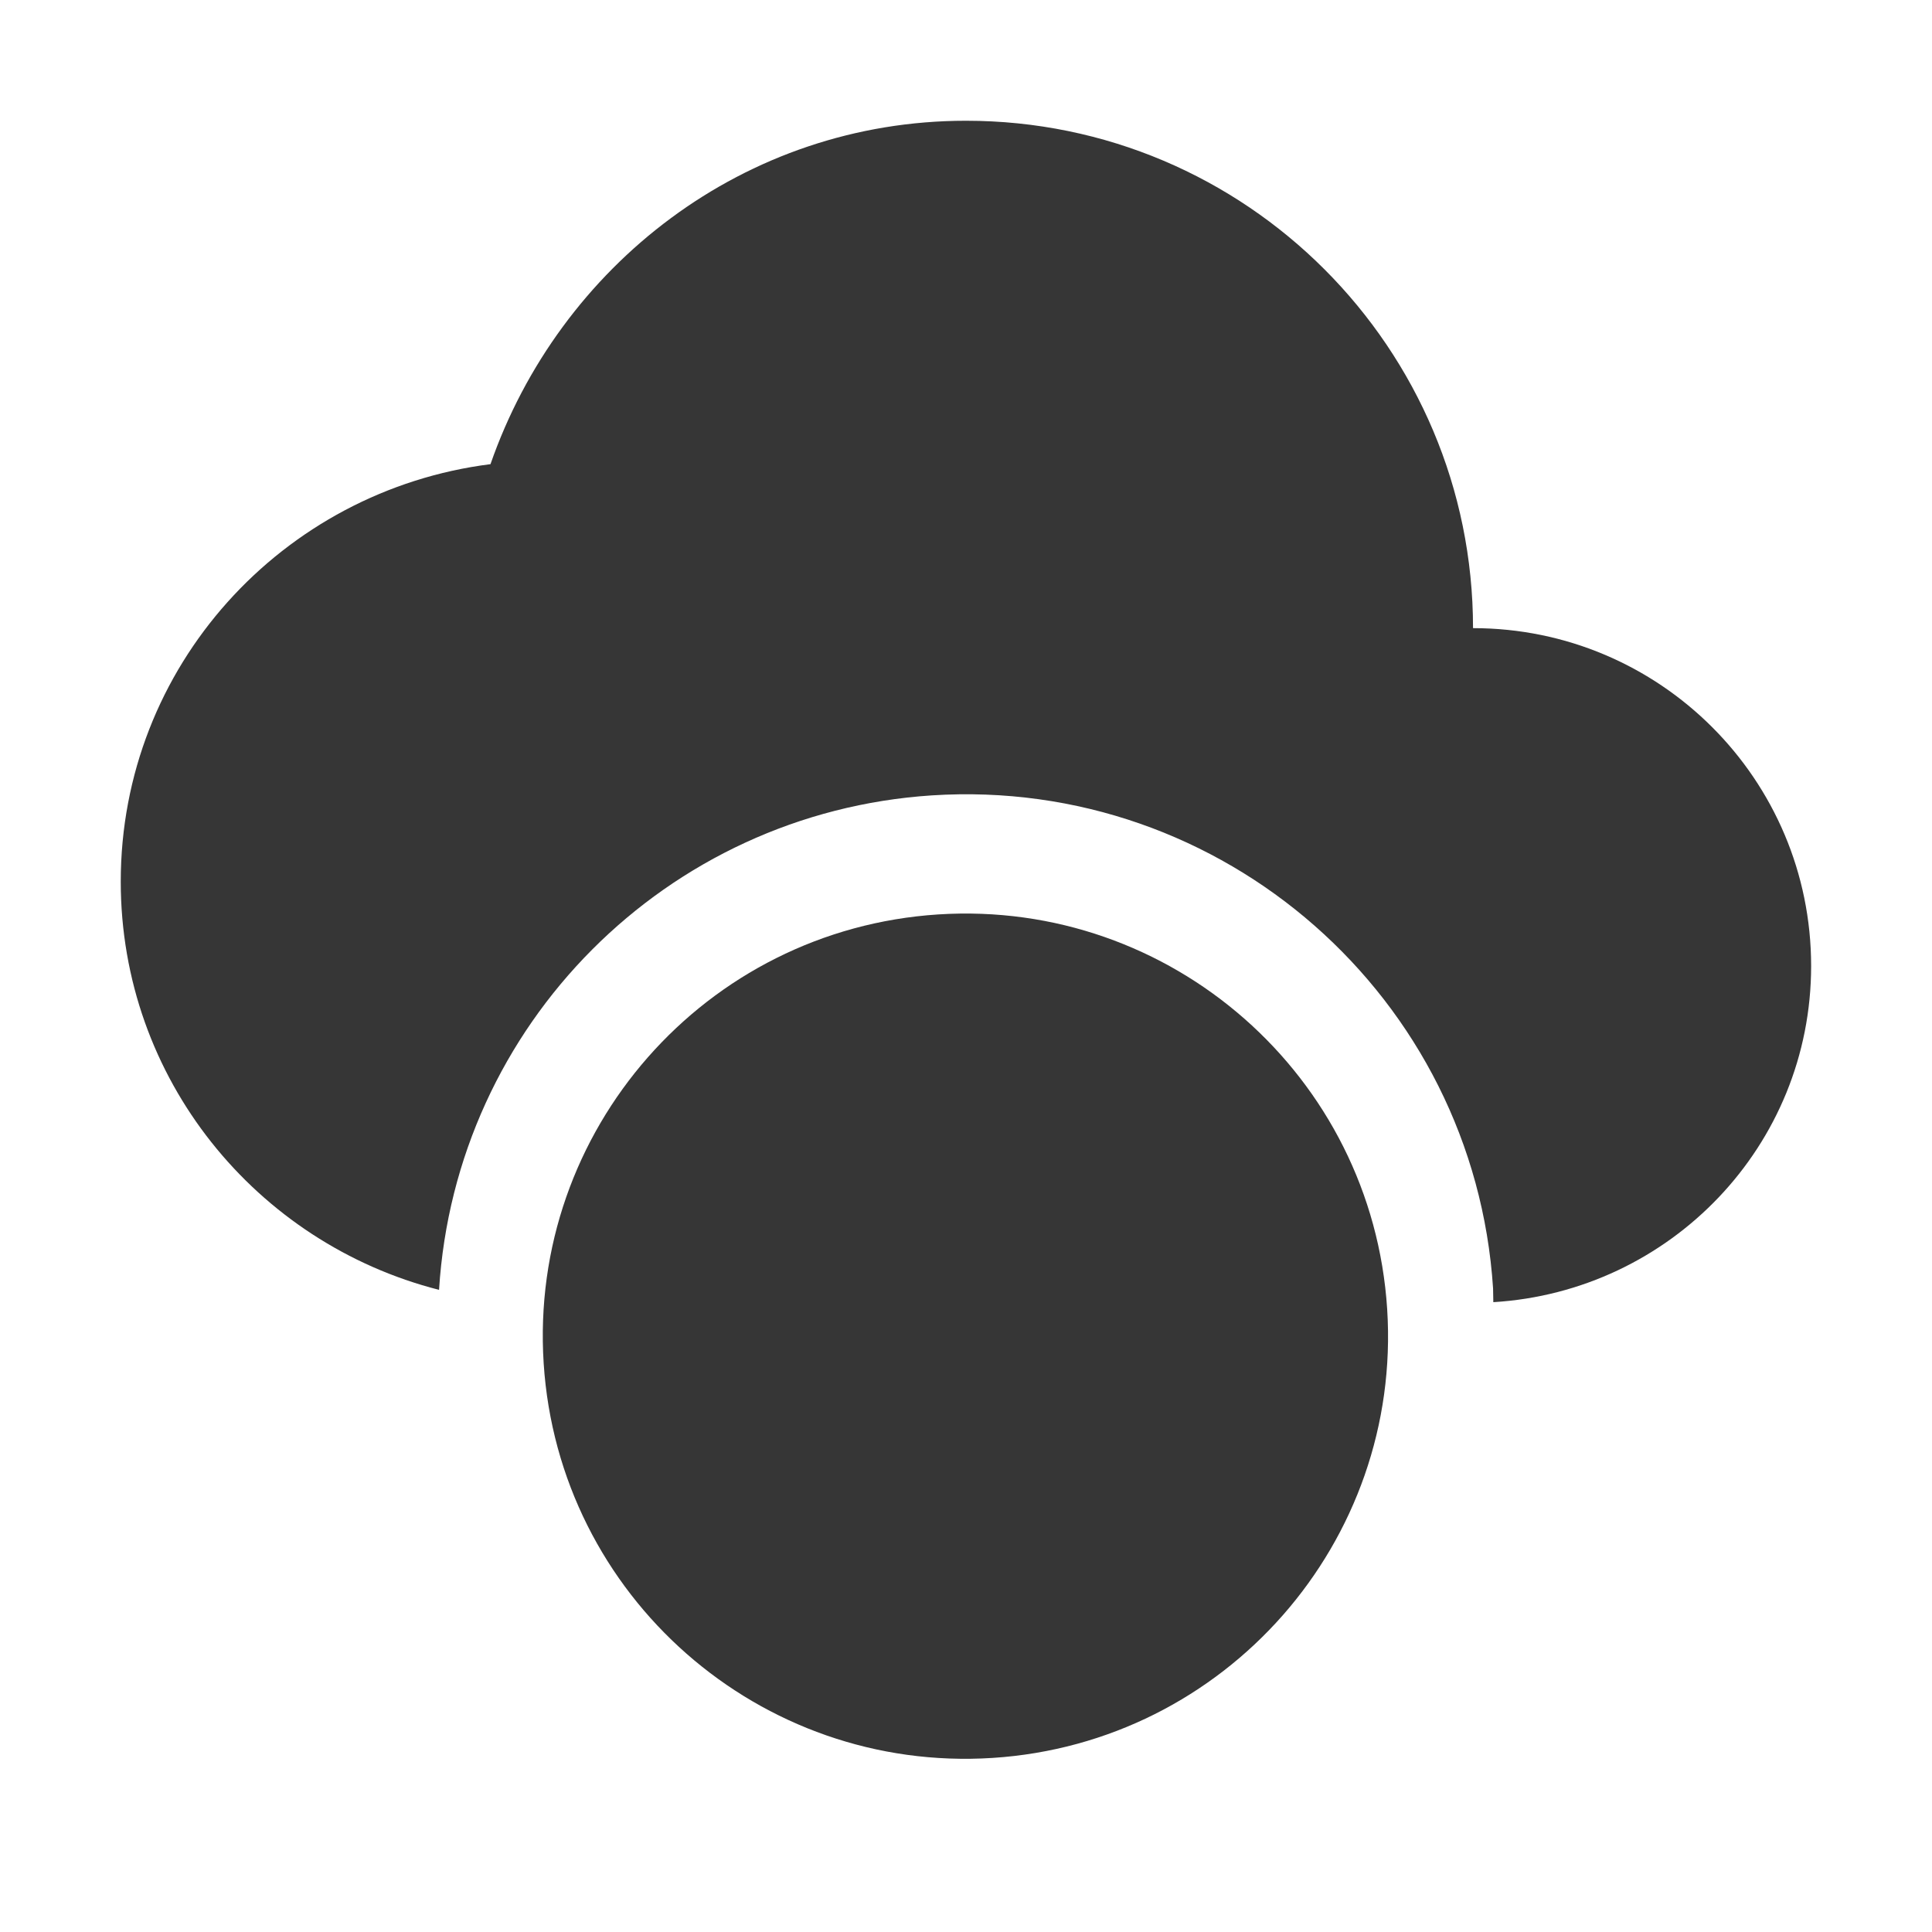
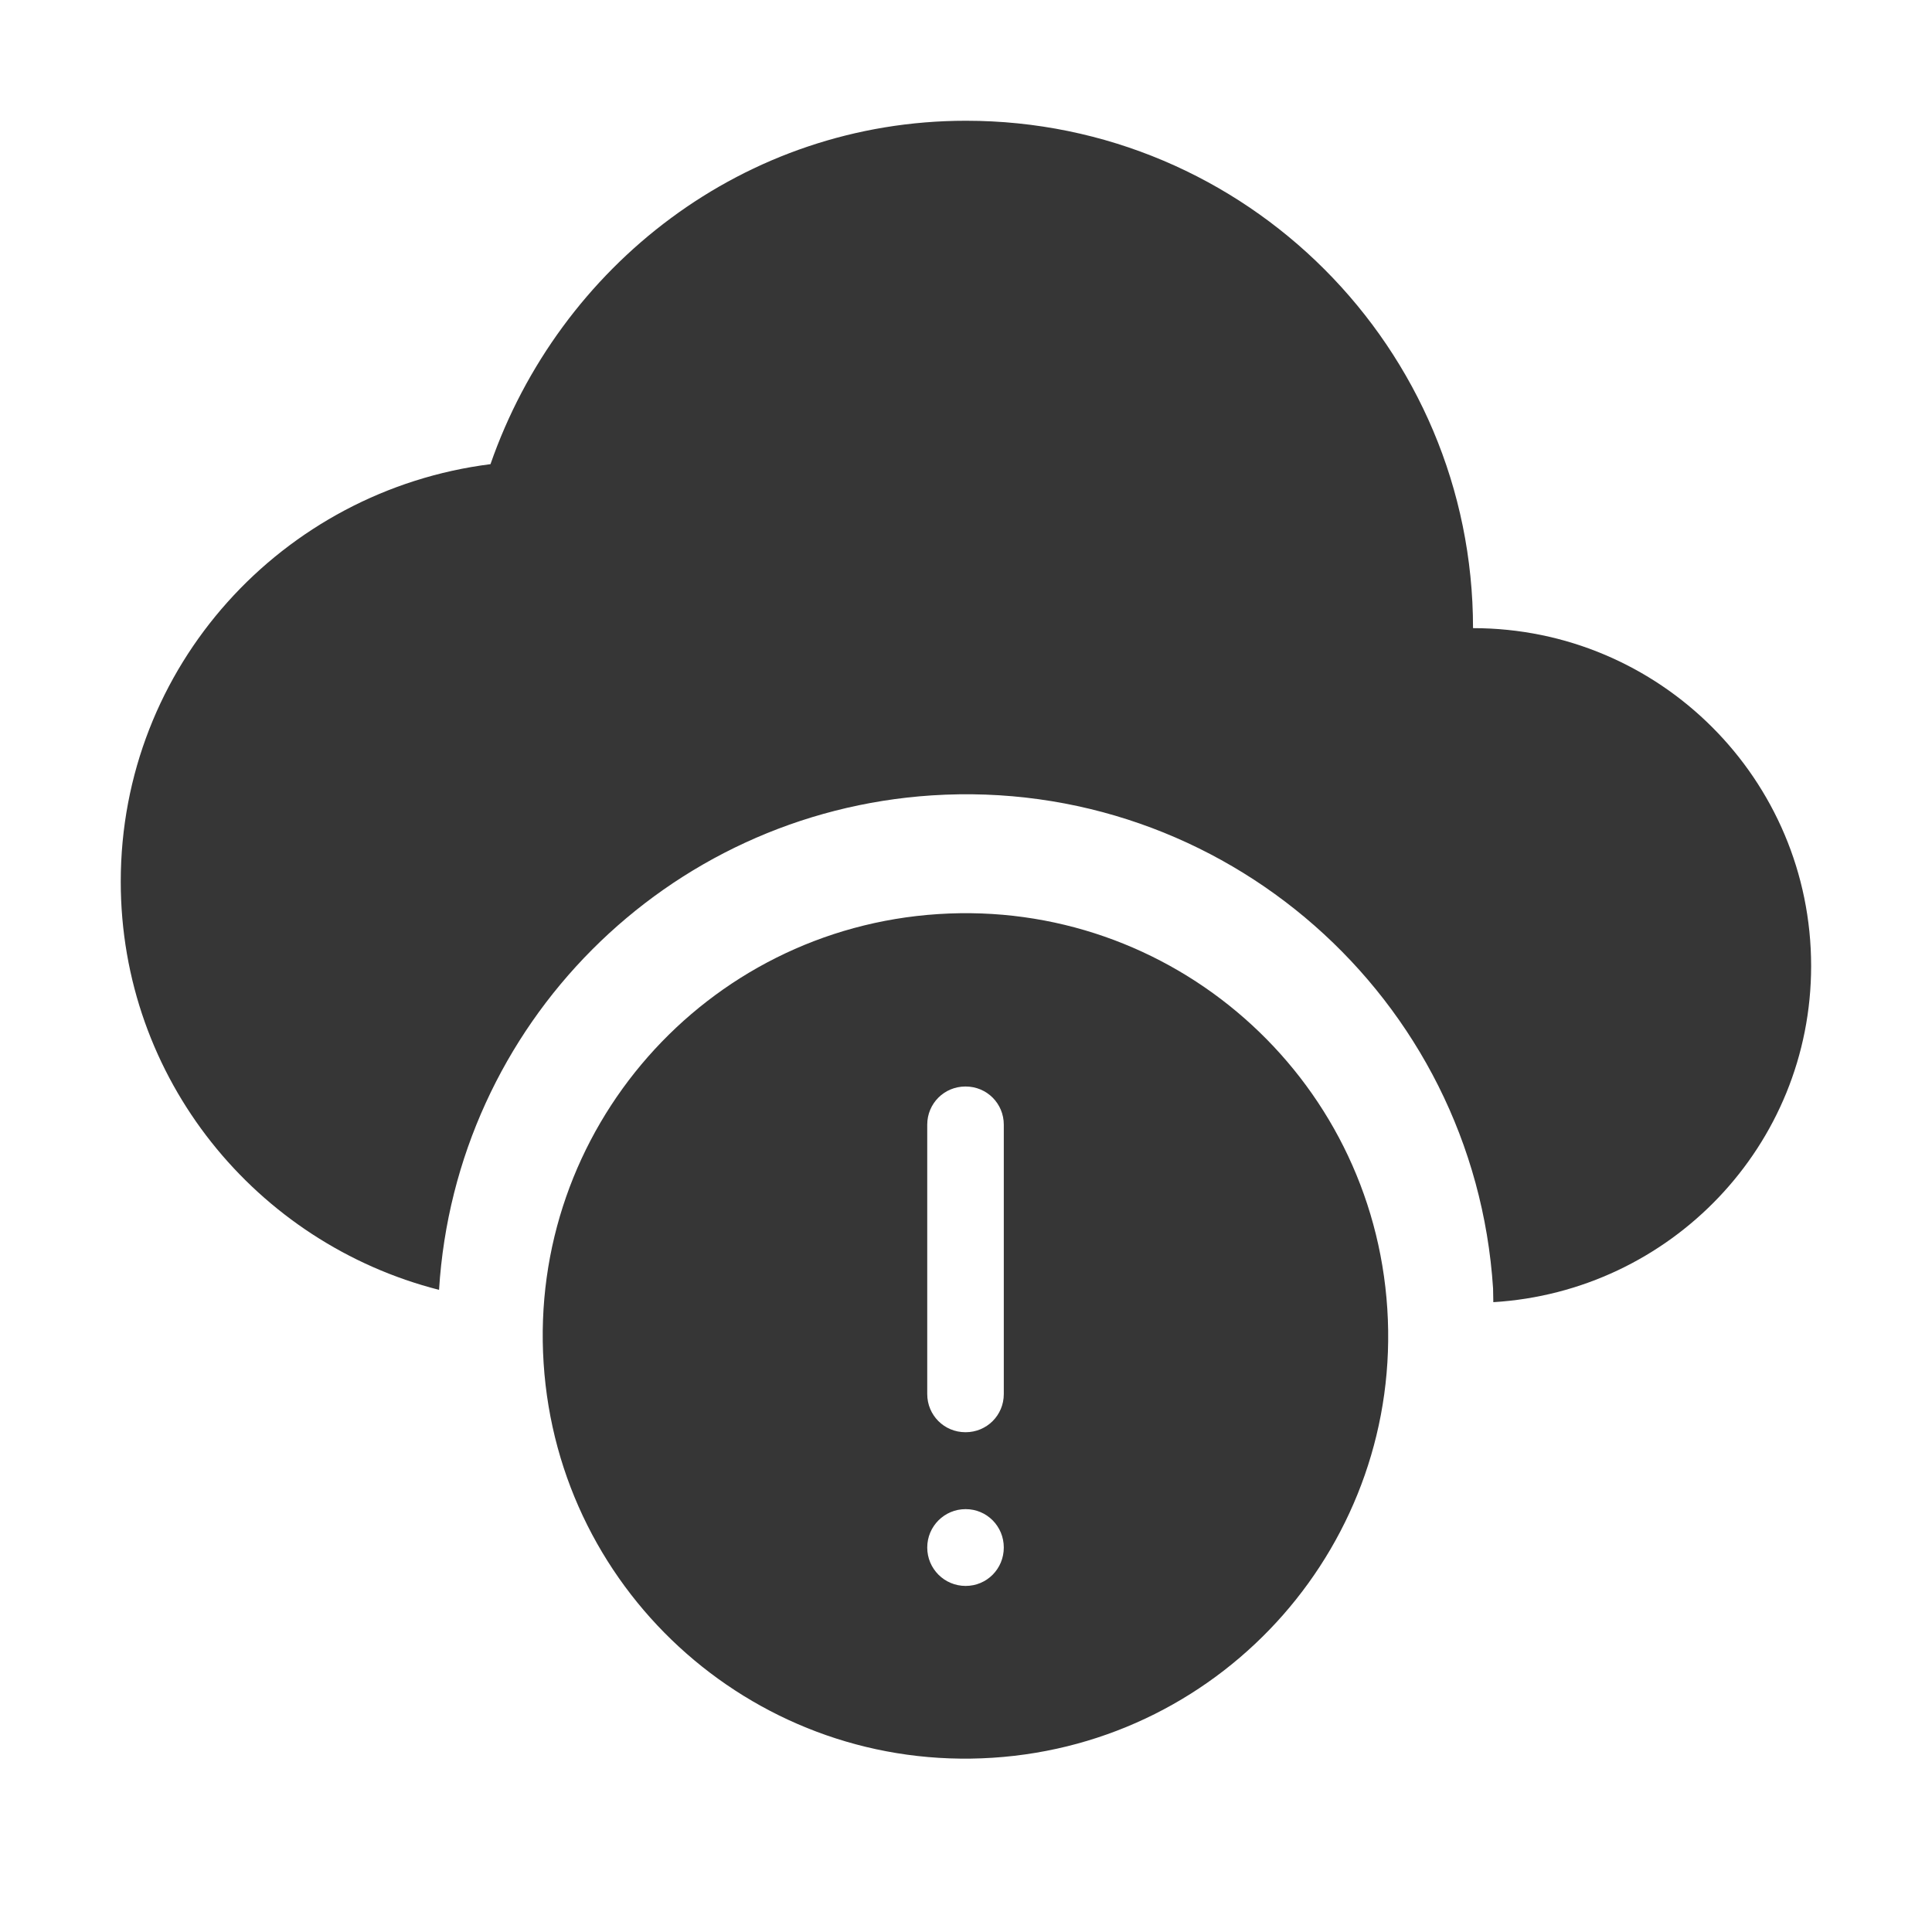
<svg xmlns="http://www.w3.org/2000/svg" width="16" height="16" version="1.1">
  <defs>
-     <style id="current-color-scheme" type="text/css">
-    .ColorScheme-Text { color:#363636; } .ColorScheme-Highlight { color:#5294e2; }
-   </style>
+     <style id="current-color-scheme" type="text/css">.ColorScheme-Text { color:#363636; } .ColorScheme-Highlight { color:#5294e2; }</style>
  </defs>
-   <g transform="translate(-465 331)" style="fill:currentColor" class="ColorScheme-Text">
-     <g transform="translate(465 -333.28)">
-       <path d="m8 3.28c-1.836 0-3.367 1.202-3.938 2.844-1.723 0.218-3.062 1.674-3.062 3.457 0 1.634 1.123 2.995 2.636 3.381a4.375 4.375 0 0 1 4.081-4.095 4.375 4.375 0 0 1 4.648 4.083 4.375 4.375 0 0 1 0.002 0.114c1.466-0.089 2.632-1.296 2.632-2.784 0-1.546-1.254-2.798-2.8-2.798 0-2.32-1.88-4.202-4.199-4.202z" fill="#363636" />
-     </g>
-     <g transform="matrix(.58333 0 0 .58333 198.94 -119.24)">
-       <circle transform="rotate(-93.69)" cx="313.1" cy="490.98" r="6" />
-       <path d="m469.81-347.59c-0.301 0-0.543 0.242-0.543 0.543v3.822c0 0.301 0.242 0.543 0.543 0.543h4e-3c0.301 0 0.543-0.242 0.543-0.543v-3.822c0-0.301-0.242-0.543-0.543-0.543zm2e-3 6c-0.302 0-0.545 0.243-0.545 0.545 0 0.302 0.243 0.545 0.545 0.545 0.302 0 0.545-0.243 0.545-0.545 0-0.302-0.243-0.545-0.545-0.545z" />
-     </g>
+   <g class="ColorScheme-Text" transform="translate(-465 331)" fill="currentColor">
+     <path d="m473-330c-1.836 0-3.367 1.202-3.938 2.844-1.723 0.218-3.062 1.674-3.062 3.457 0 1.634 1.123 2.995 2.636 3.381a4.375 4.375 0 0 1 4.081-4.095 4.375 4.375 0 0 1 4.648 4.083 4.375 4.375 0 0 1 2e-3 0.114c1.466-0.089 2.632-1.296 2.632-2.784 0-1.546-1.254-2.798-2.8-2.798 0-2.32-1.88-4.202-4.199-4.202z" fill="#363636" />
+     <path d="m472.77-323.43a3.5 3.5 0 0 0-3.268 3.719 3.5 3.5 0 0 0 3.719 3.268 3.5 3.5 0 0 0 3.268-3.719 3.5 3.5 0 0 0-3.719-3.268zm0.225 1.428 2e-3 1e-5c0.176 1e-5 0.316 0.141 0.316 0.316l-1e-5 2.231c0 0.176-0.141 0.316-0.316 0.316l-2e-3 -2e-5c-0.176-1e-5 -0.316-0.141-0.316-0.316l1e-5 -2.231c1e-5 -0.176 0.141-0.316 0.316-0.316zm2e-3 3.5c0.176-3e-5 0.316 0.142 0.316 0.318 3e-5 0.176-0.14 0.318-0.316 0.318-0.176-3e-5 -0.318-0.142-0.318-0.318 2e-5 -0.176 0.142-0.318 0.318-0.318z" stroke-width=".583" />
  </g>
</svg>
